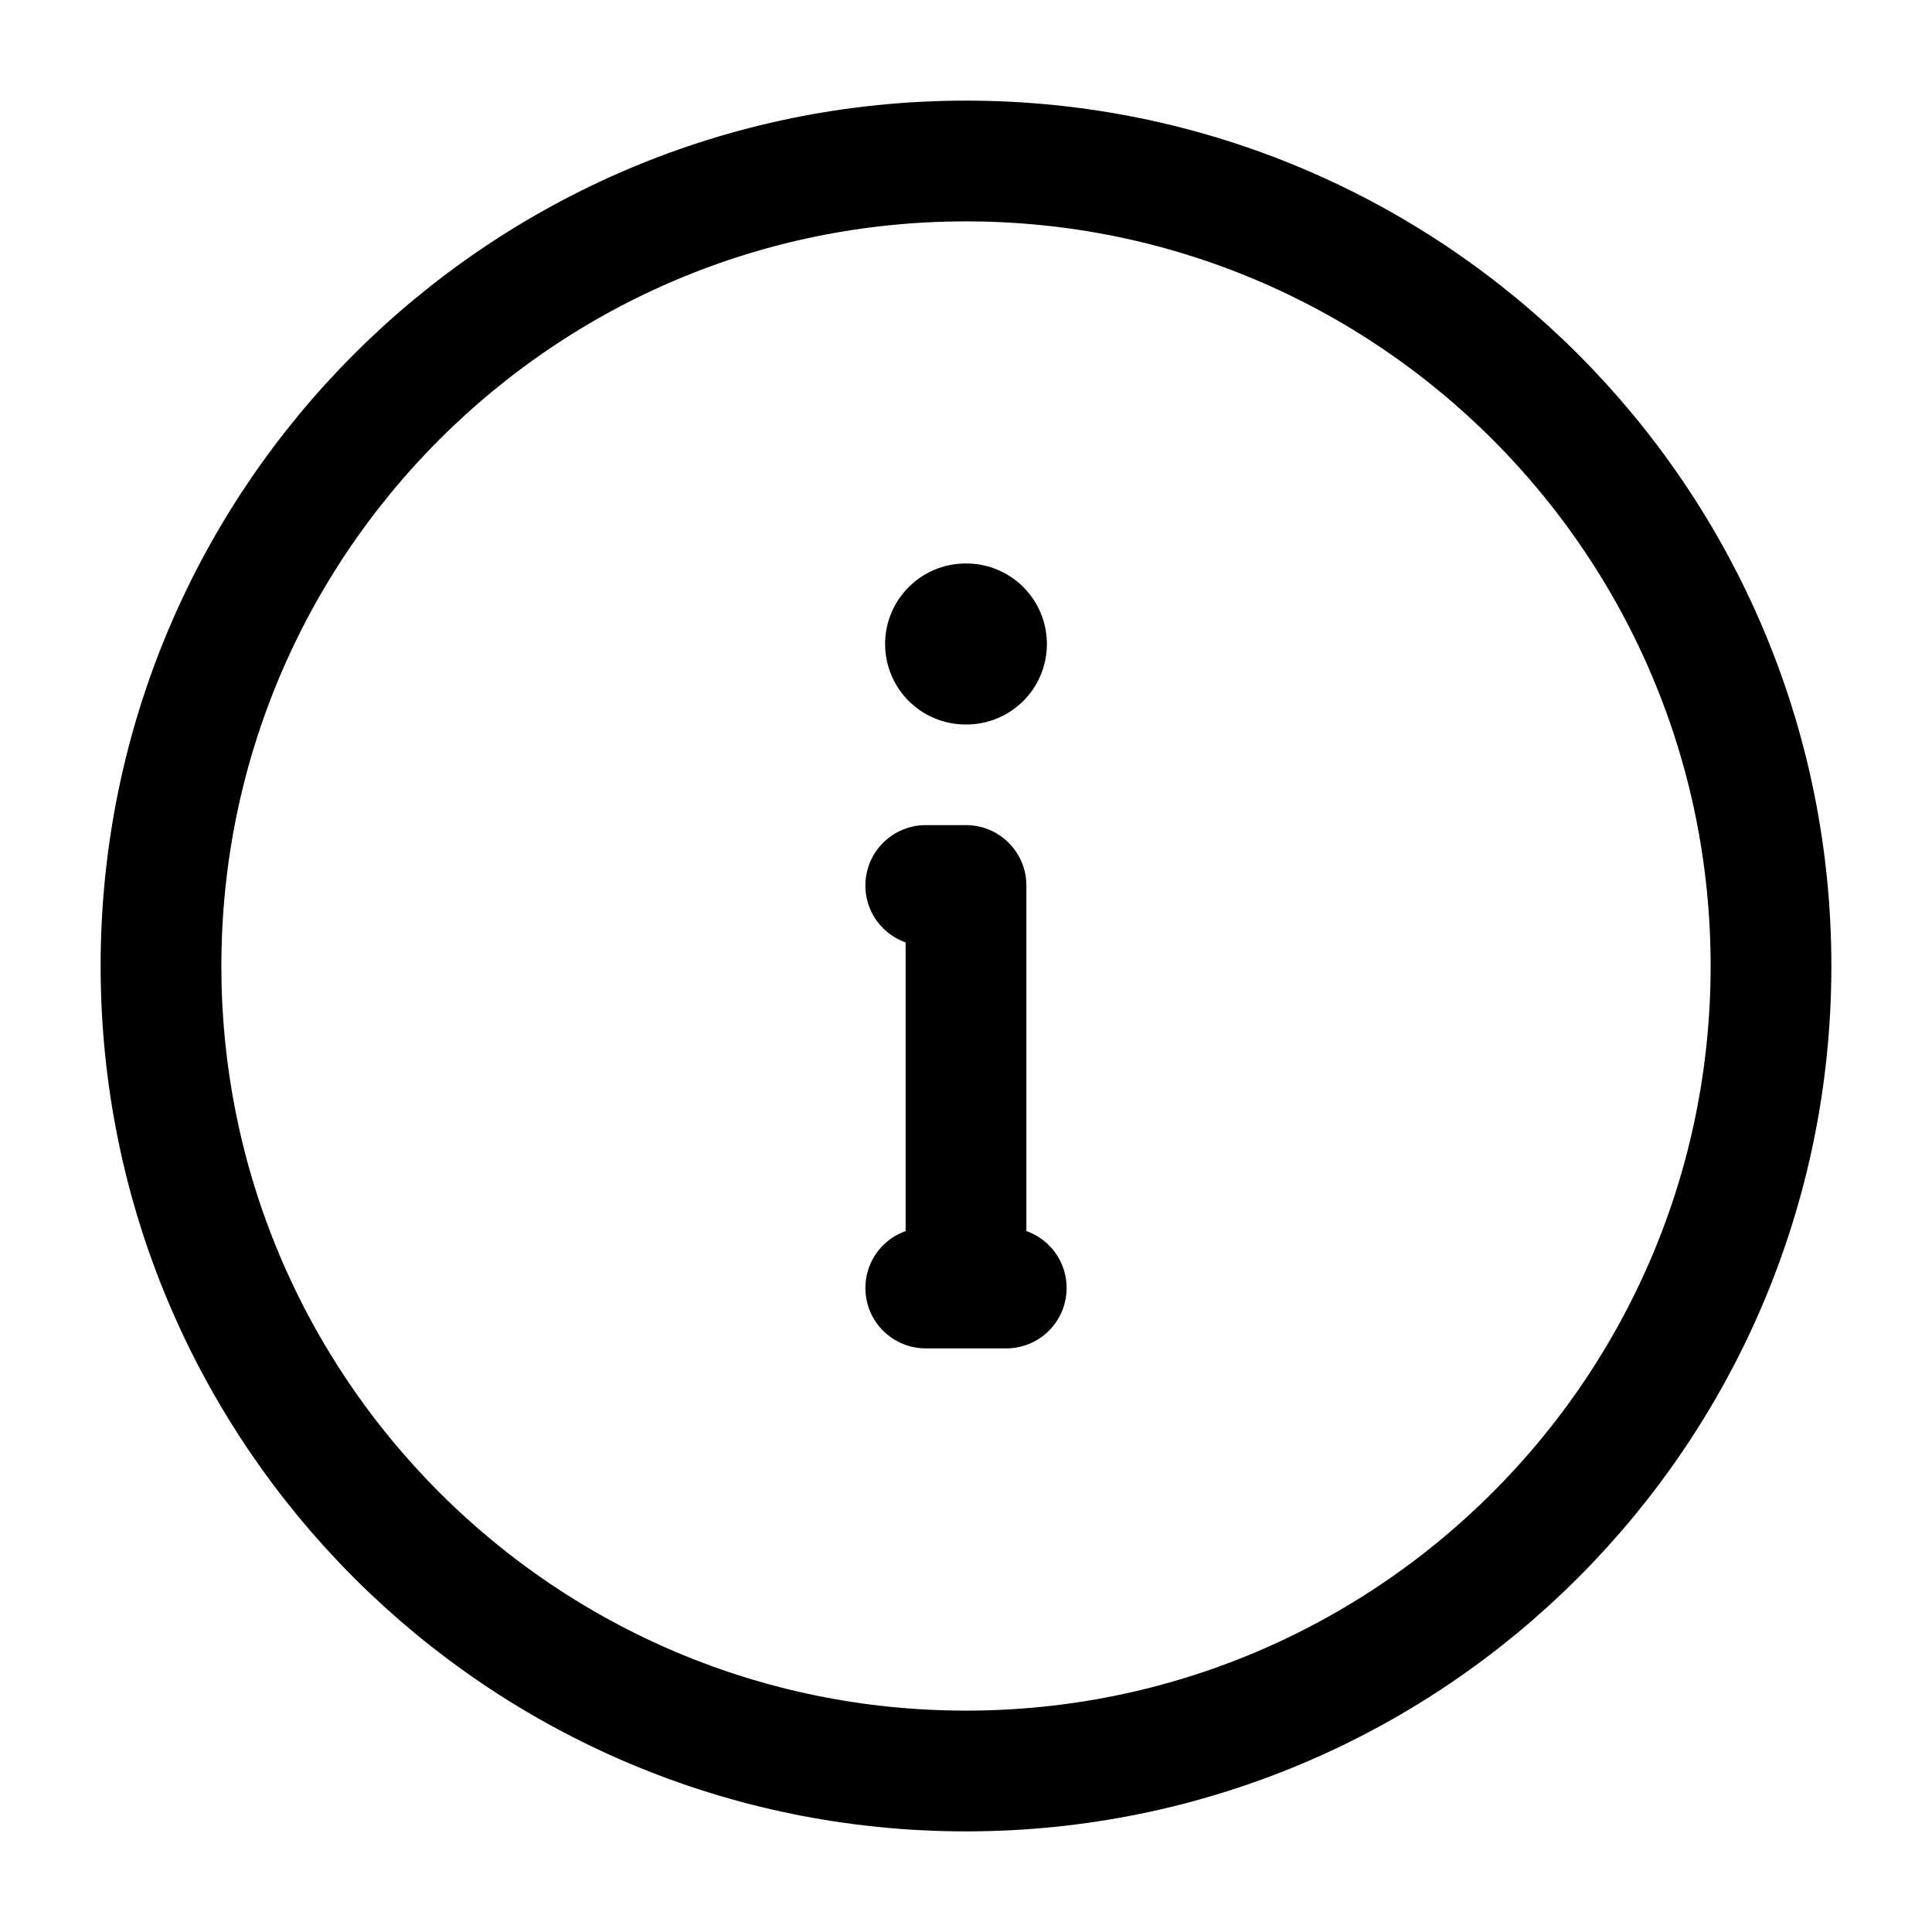
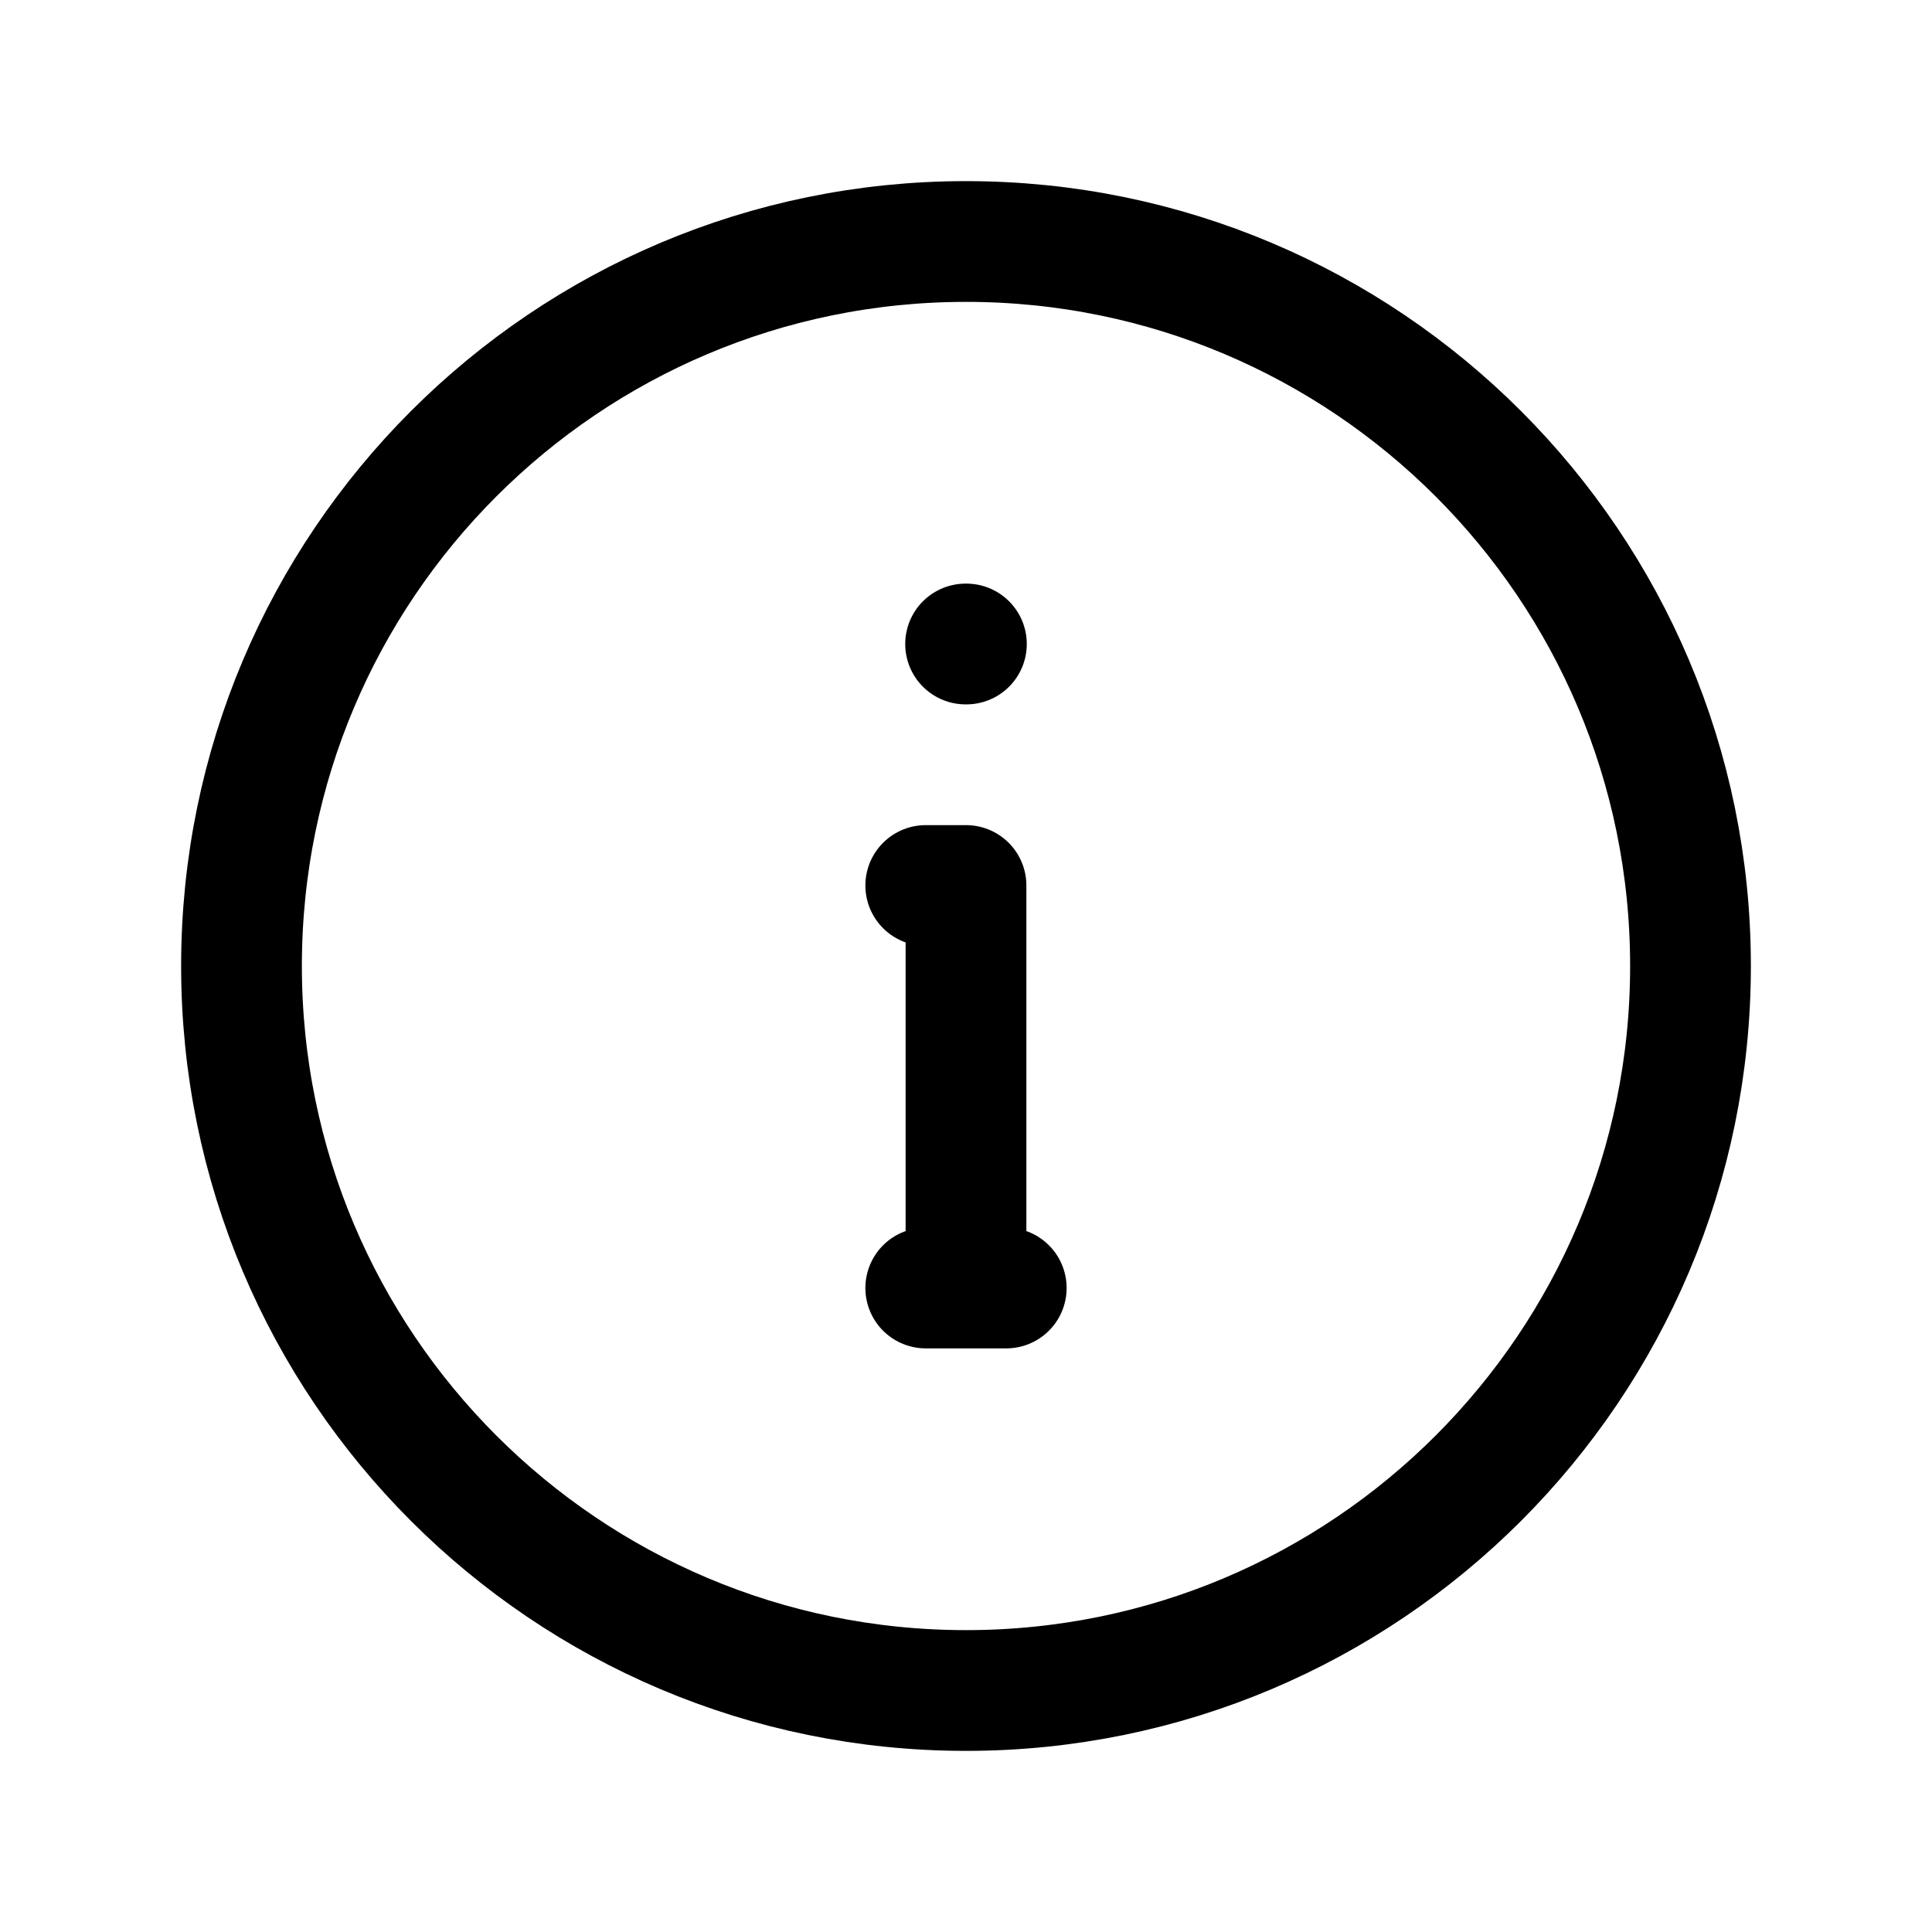
<svg xmlns="http://www.w3.org/2000/svg" width="24" height="24" fill="none" viewBox="0 0 24 24" stroke-width="1.5" stroke-linecap="round" stroke-linejoin="round" stroke="currentColor">
-   <circle cx="12" cy="12" r="10" />
-   <path d="M12 16v-5h-.5m0 5h1" />
-   <path stroke-width="2" d="M11.995 8h.01" />
+   <circle cx="12" cy="12" r="9" />
+   <path d="M12 16v-5h-.5m0 5h1m-.505-8h.01" />
</svg>
